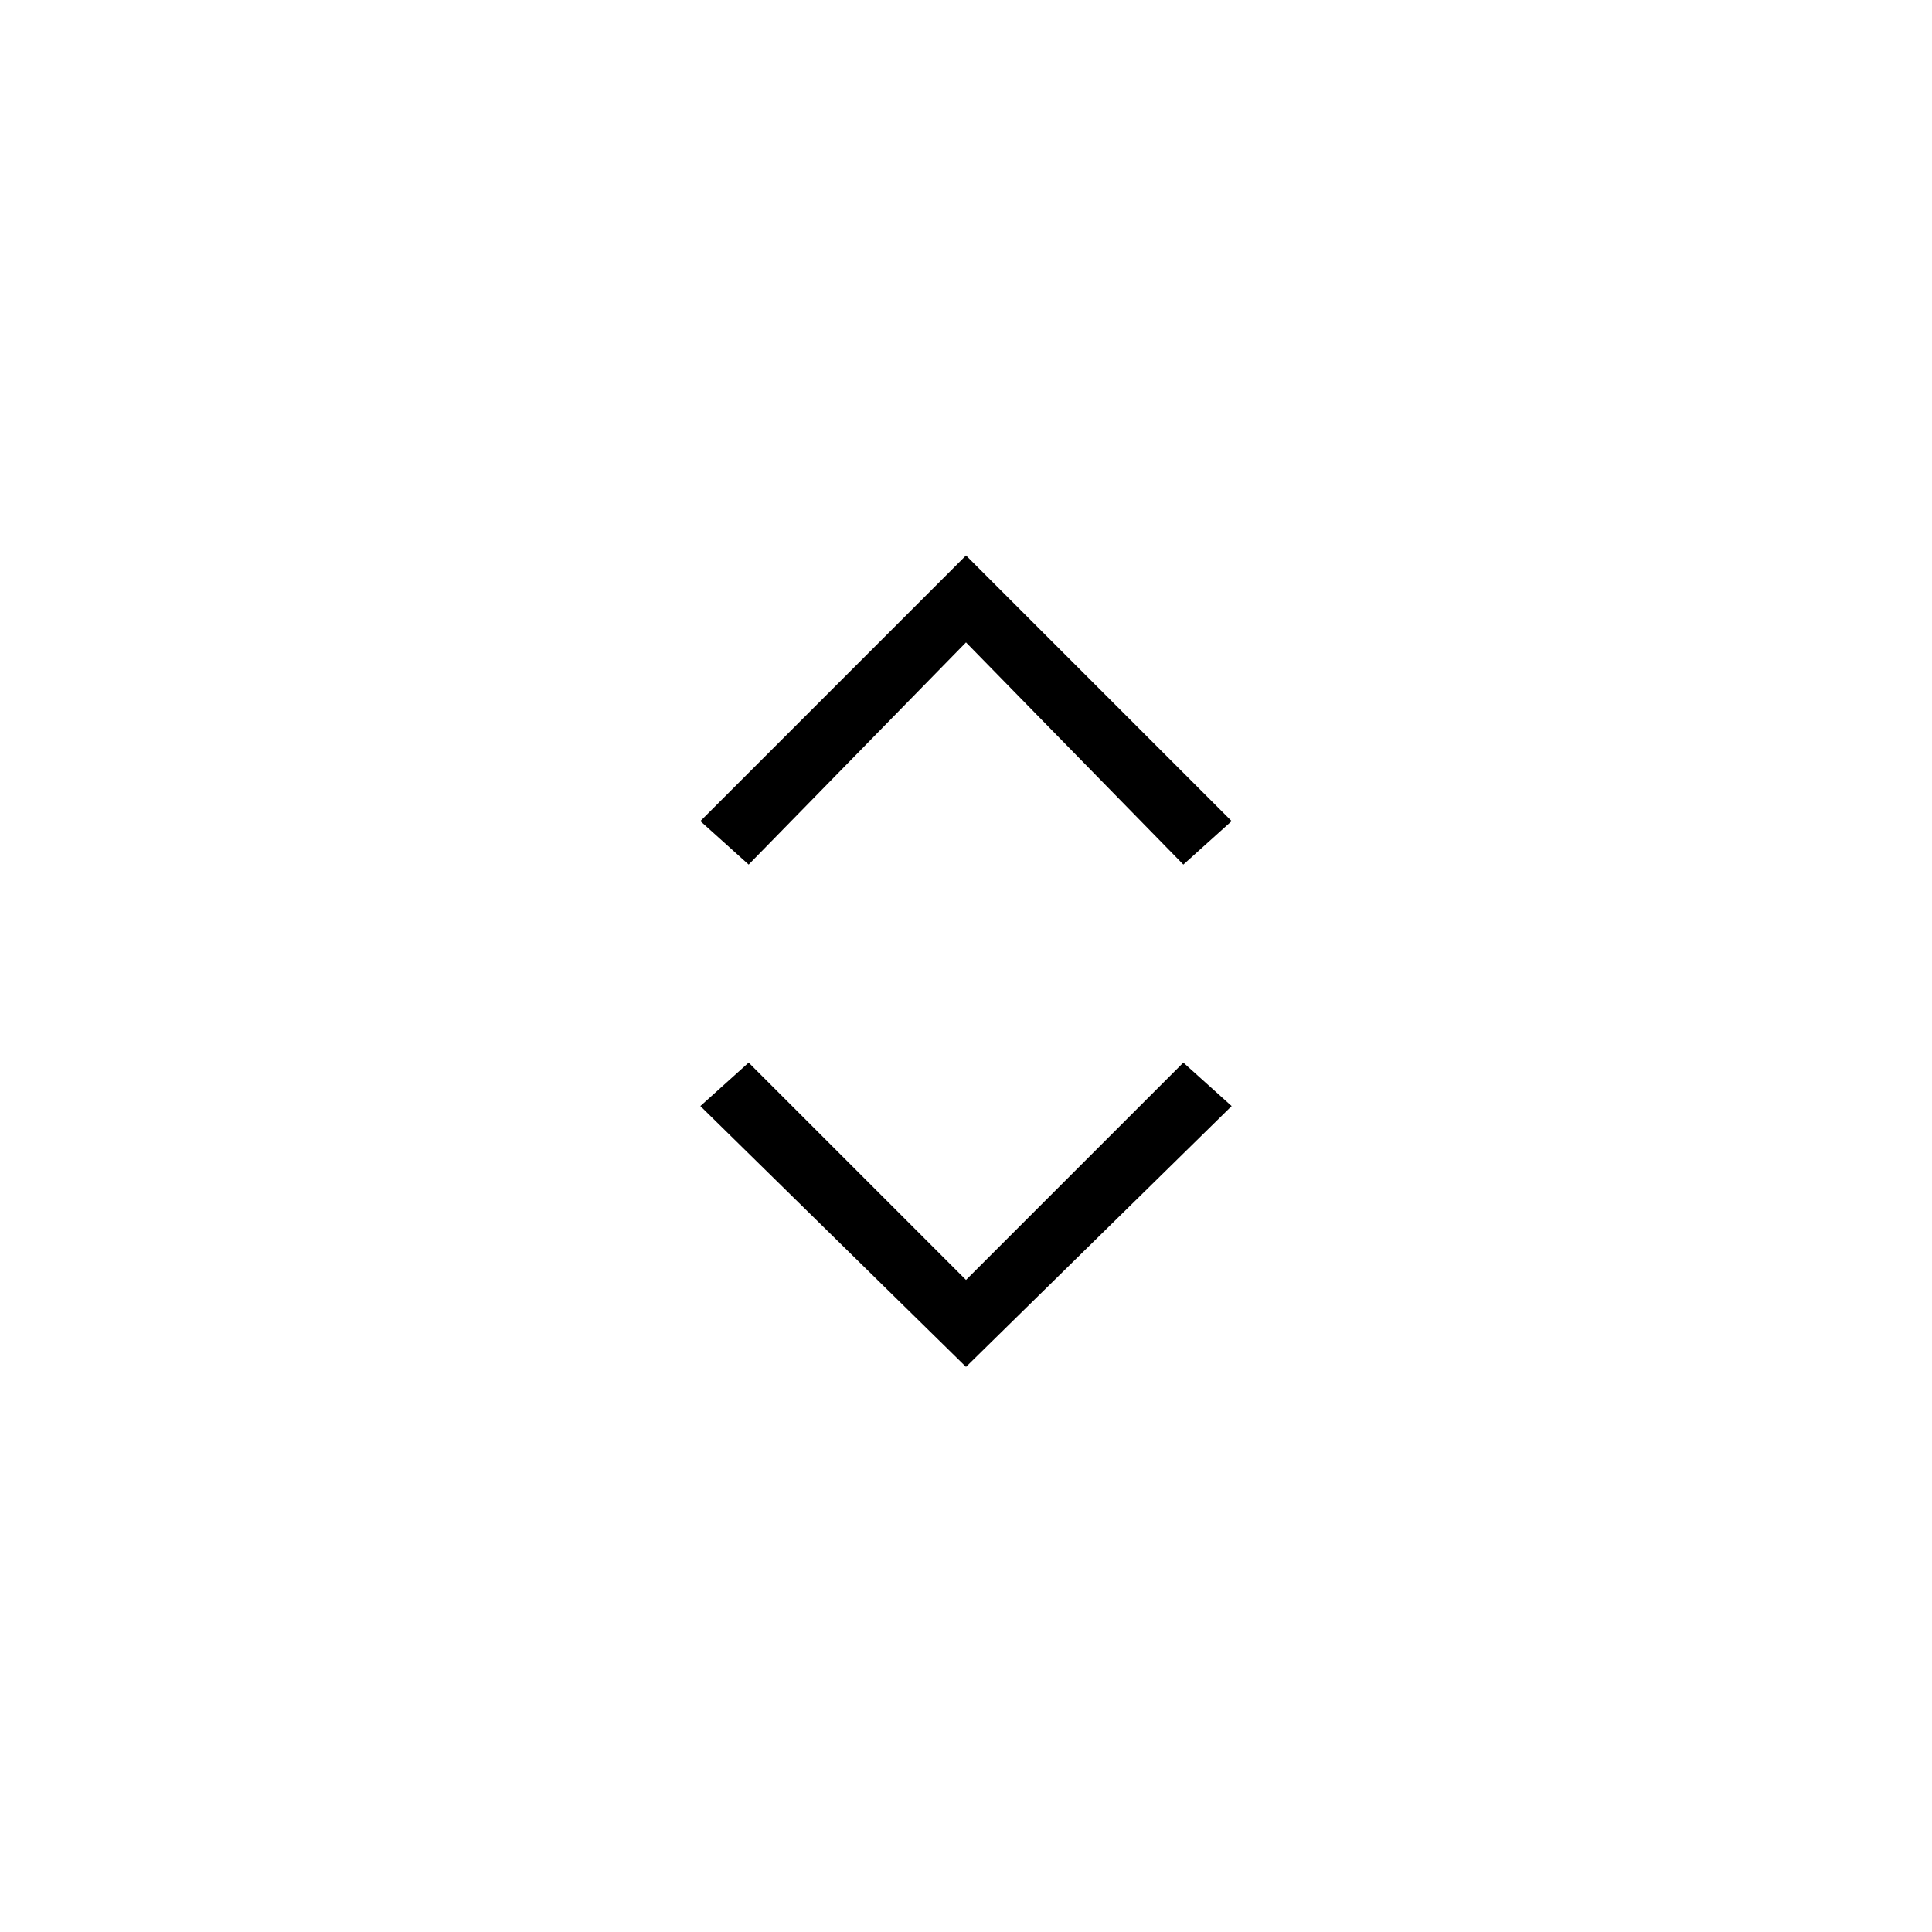
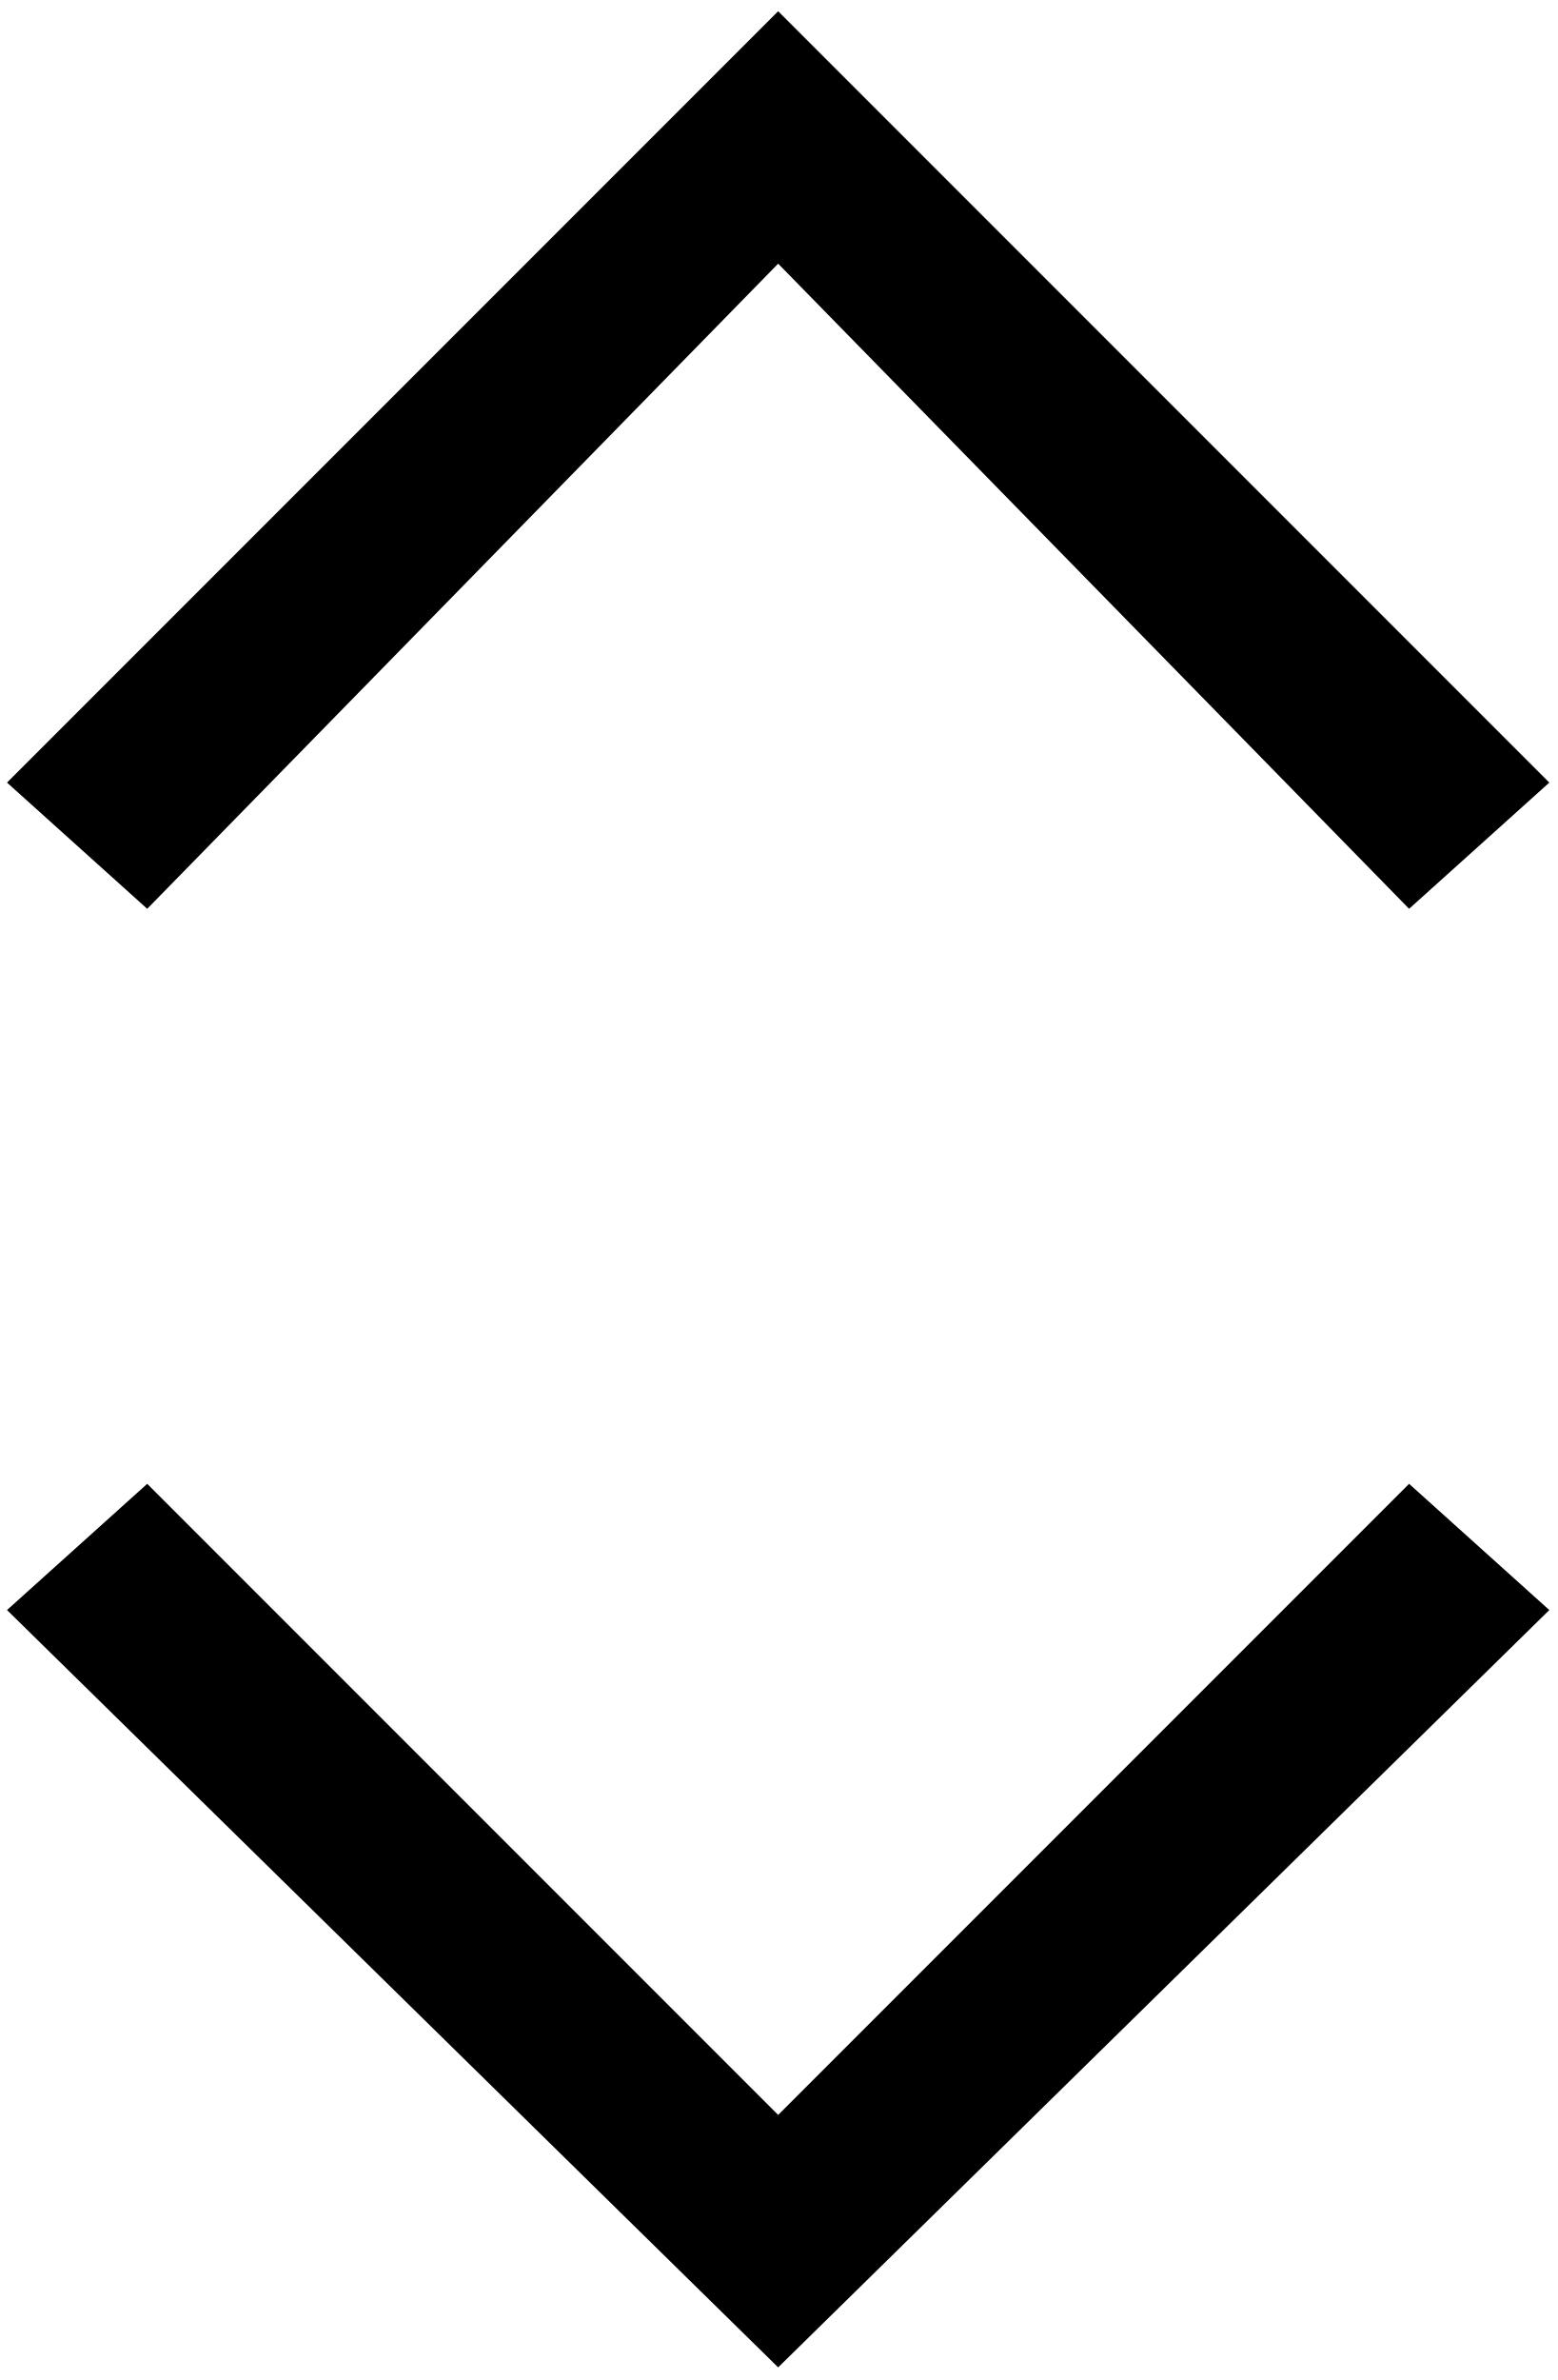
- <svg xmlns="http://www.w3.org/2000/svg" version="1.1" id="Layer_1" x="0px" y="0px" viewBox="0 0 40 40" style="enable-background:new 0 0 40 40;" xml:space="preserve">
-   <g id="Layer_2_1_">
- </g>
-   <g>
-     <polygon points="20,26.5 15.5,22 14.5,22.9 20,28.3 25.5,22.9 24.5,22  " />
-     <polygon points="20,13.3 24.5,17.9 25.5,17 20,11.5 14.5,17 15.5,17.9  " />
-   </g>
+ <svg xmlns="http://www.w3.org/2000/svg" xml:space="preserve" viewBox="14.45 11.42 11.11 16.97">
+   <path d="M20 26.5 15.5 22l-1 .9 5.5 5.4 5.5-5.4-1-.9zm0-13.2 4.5 4.6 1-.9-5.5-5.5-5.5 5.5 1 .9z" />
</svg>
